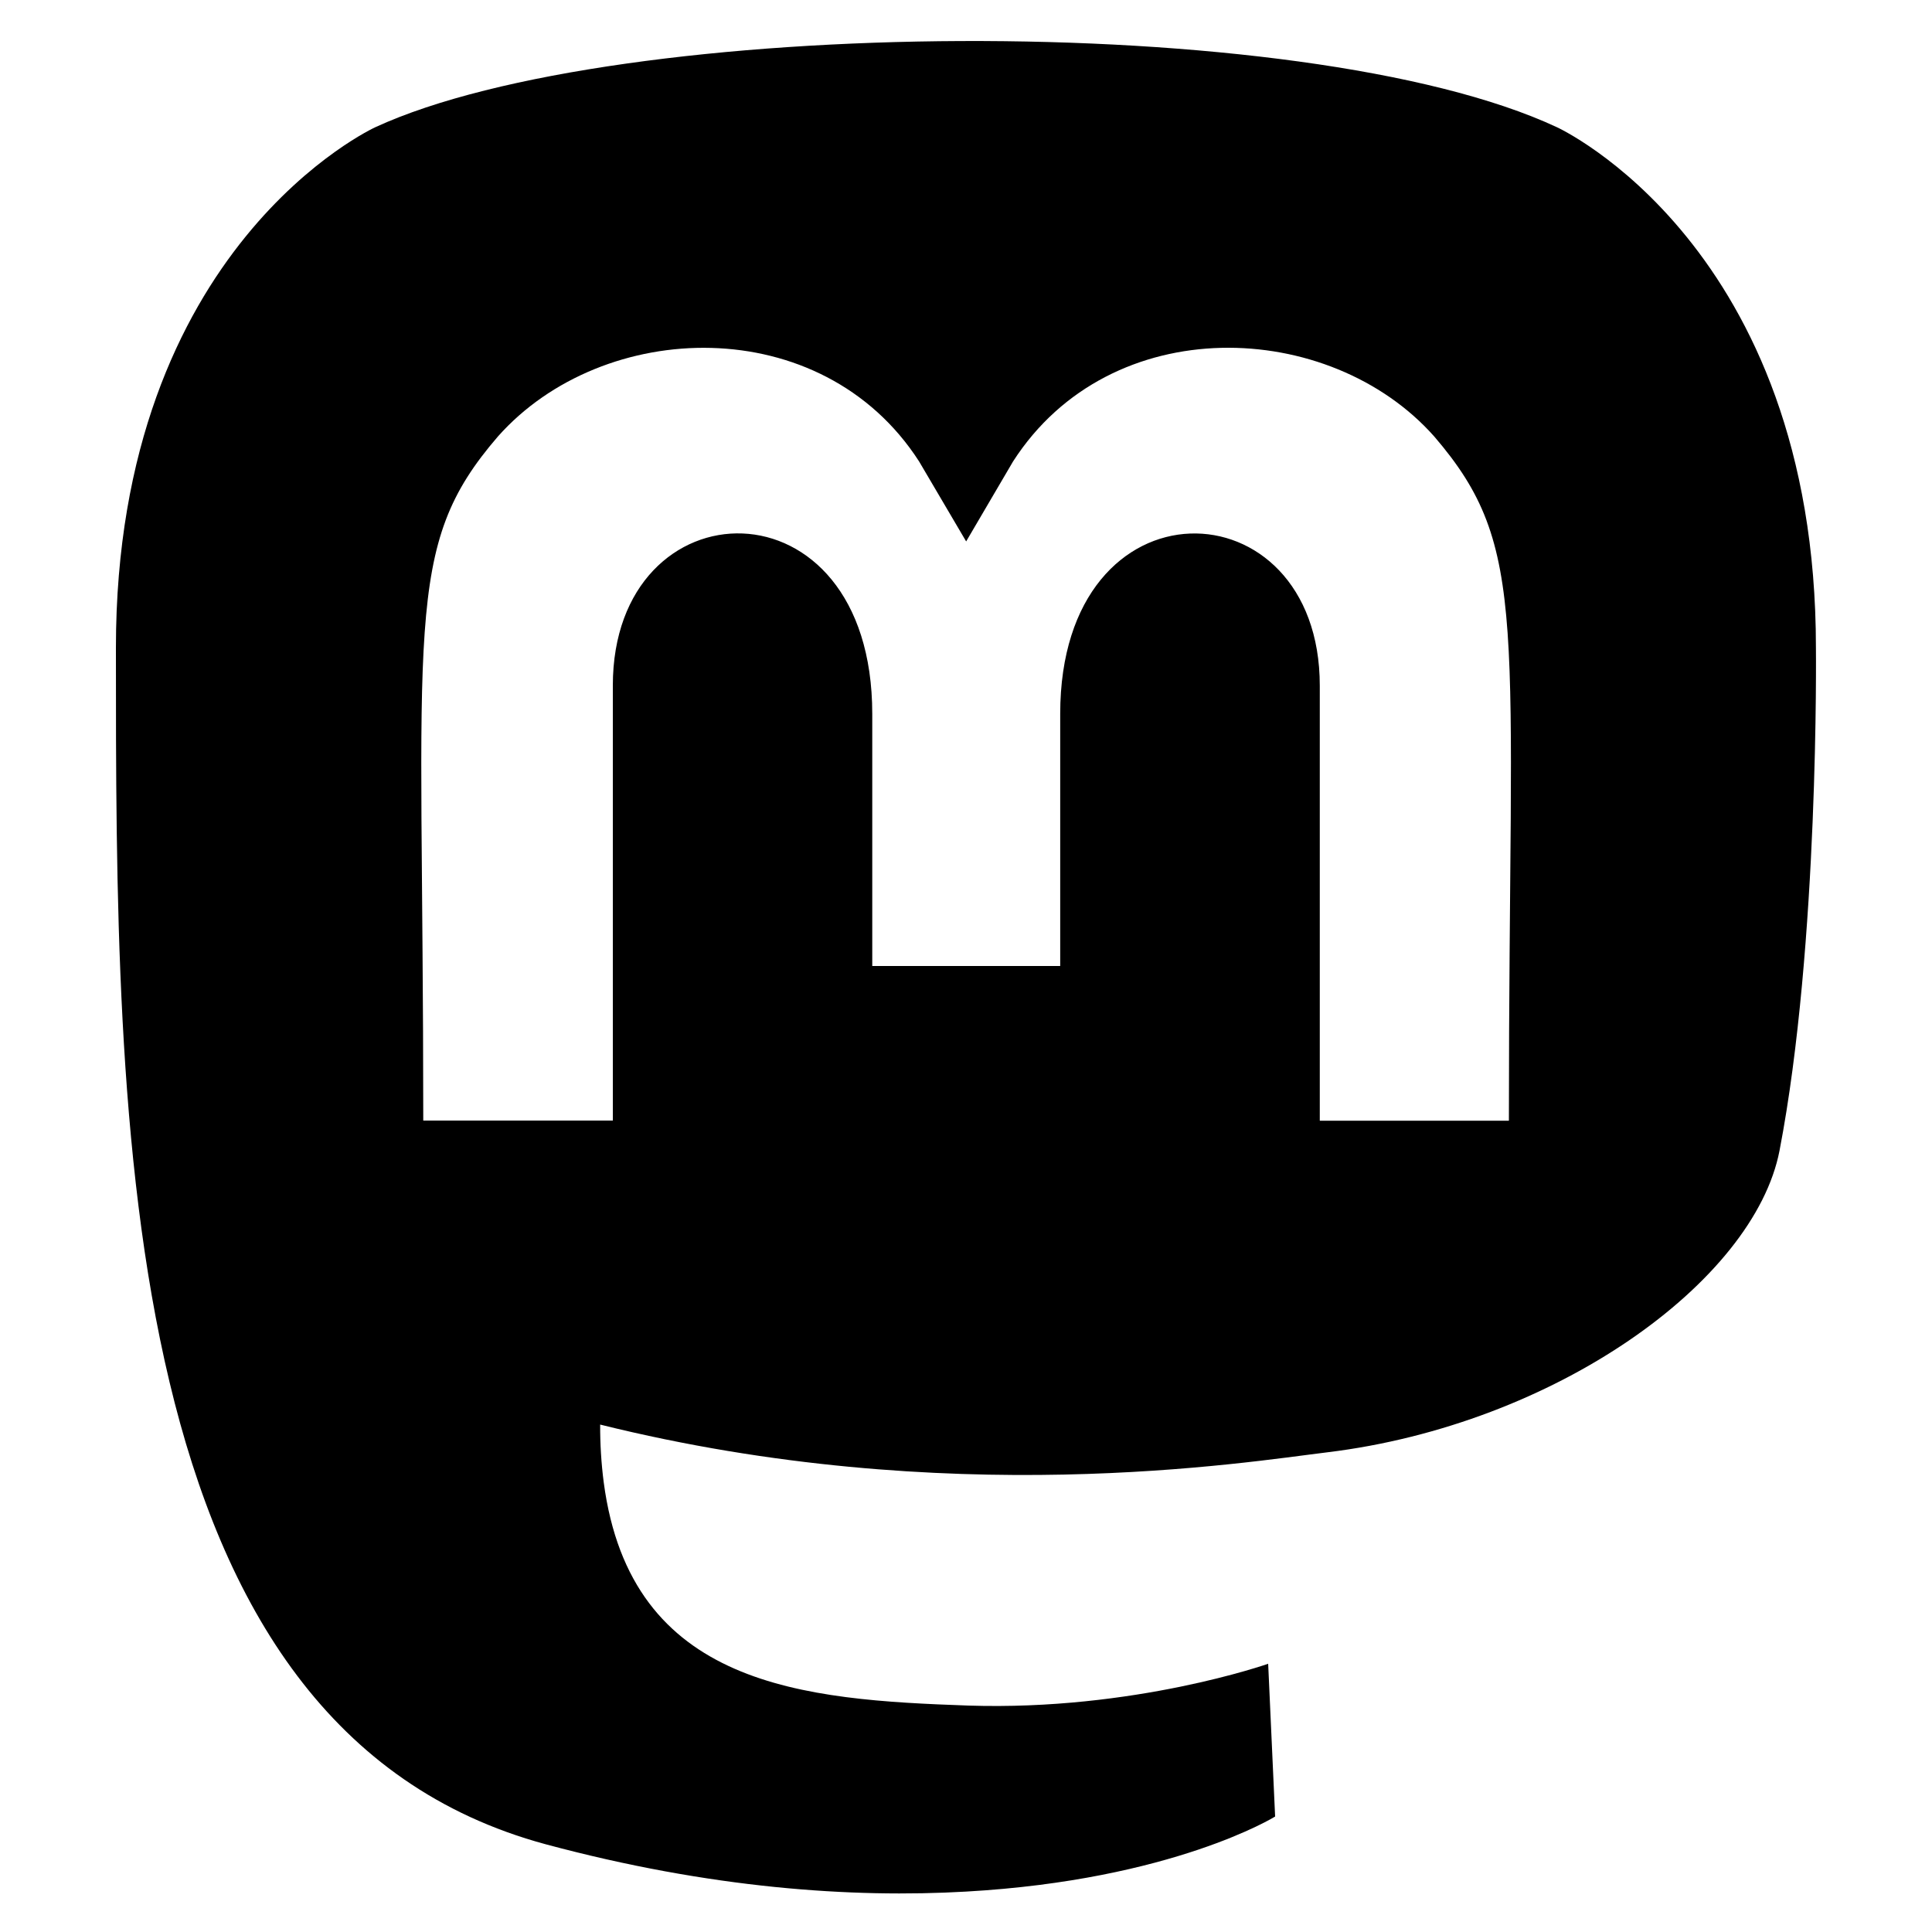
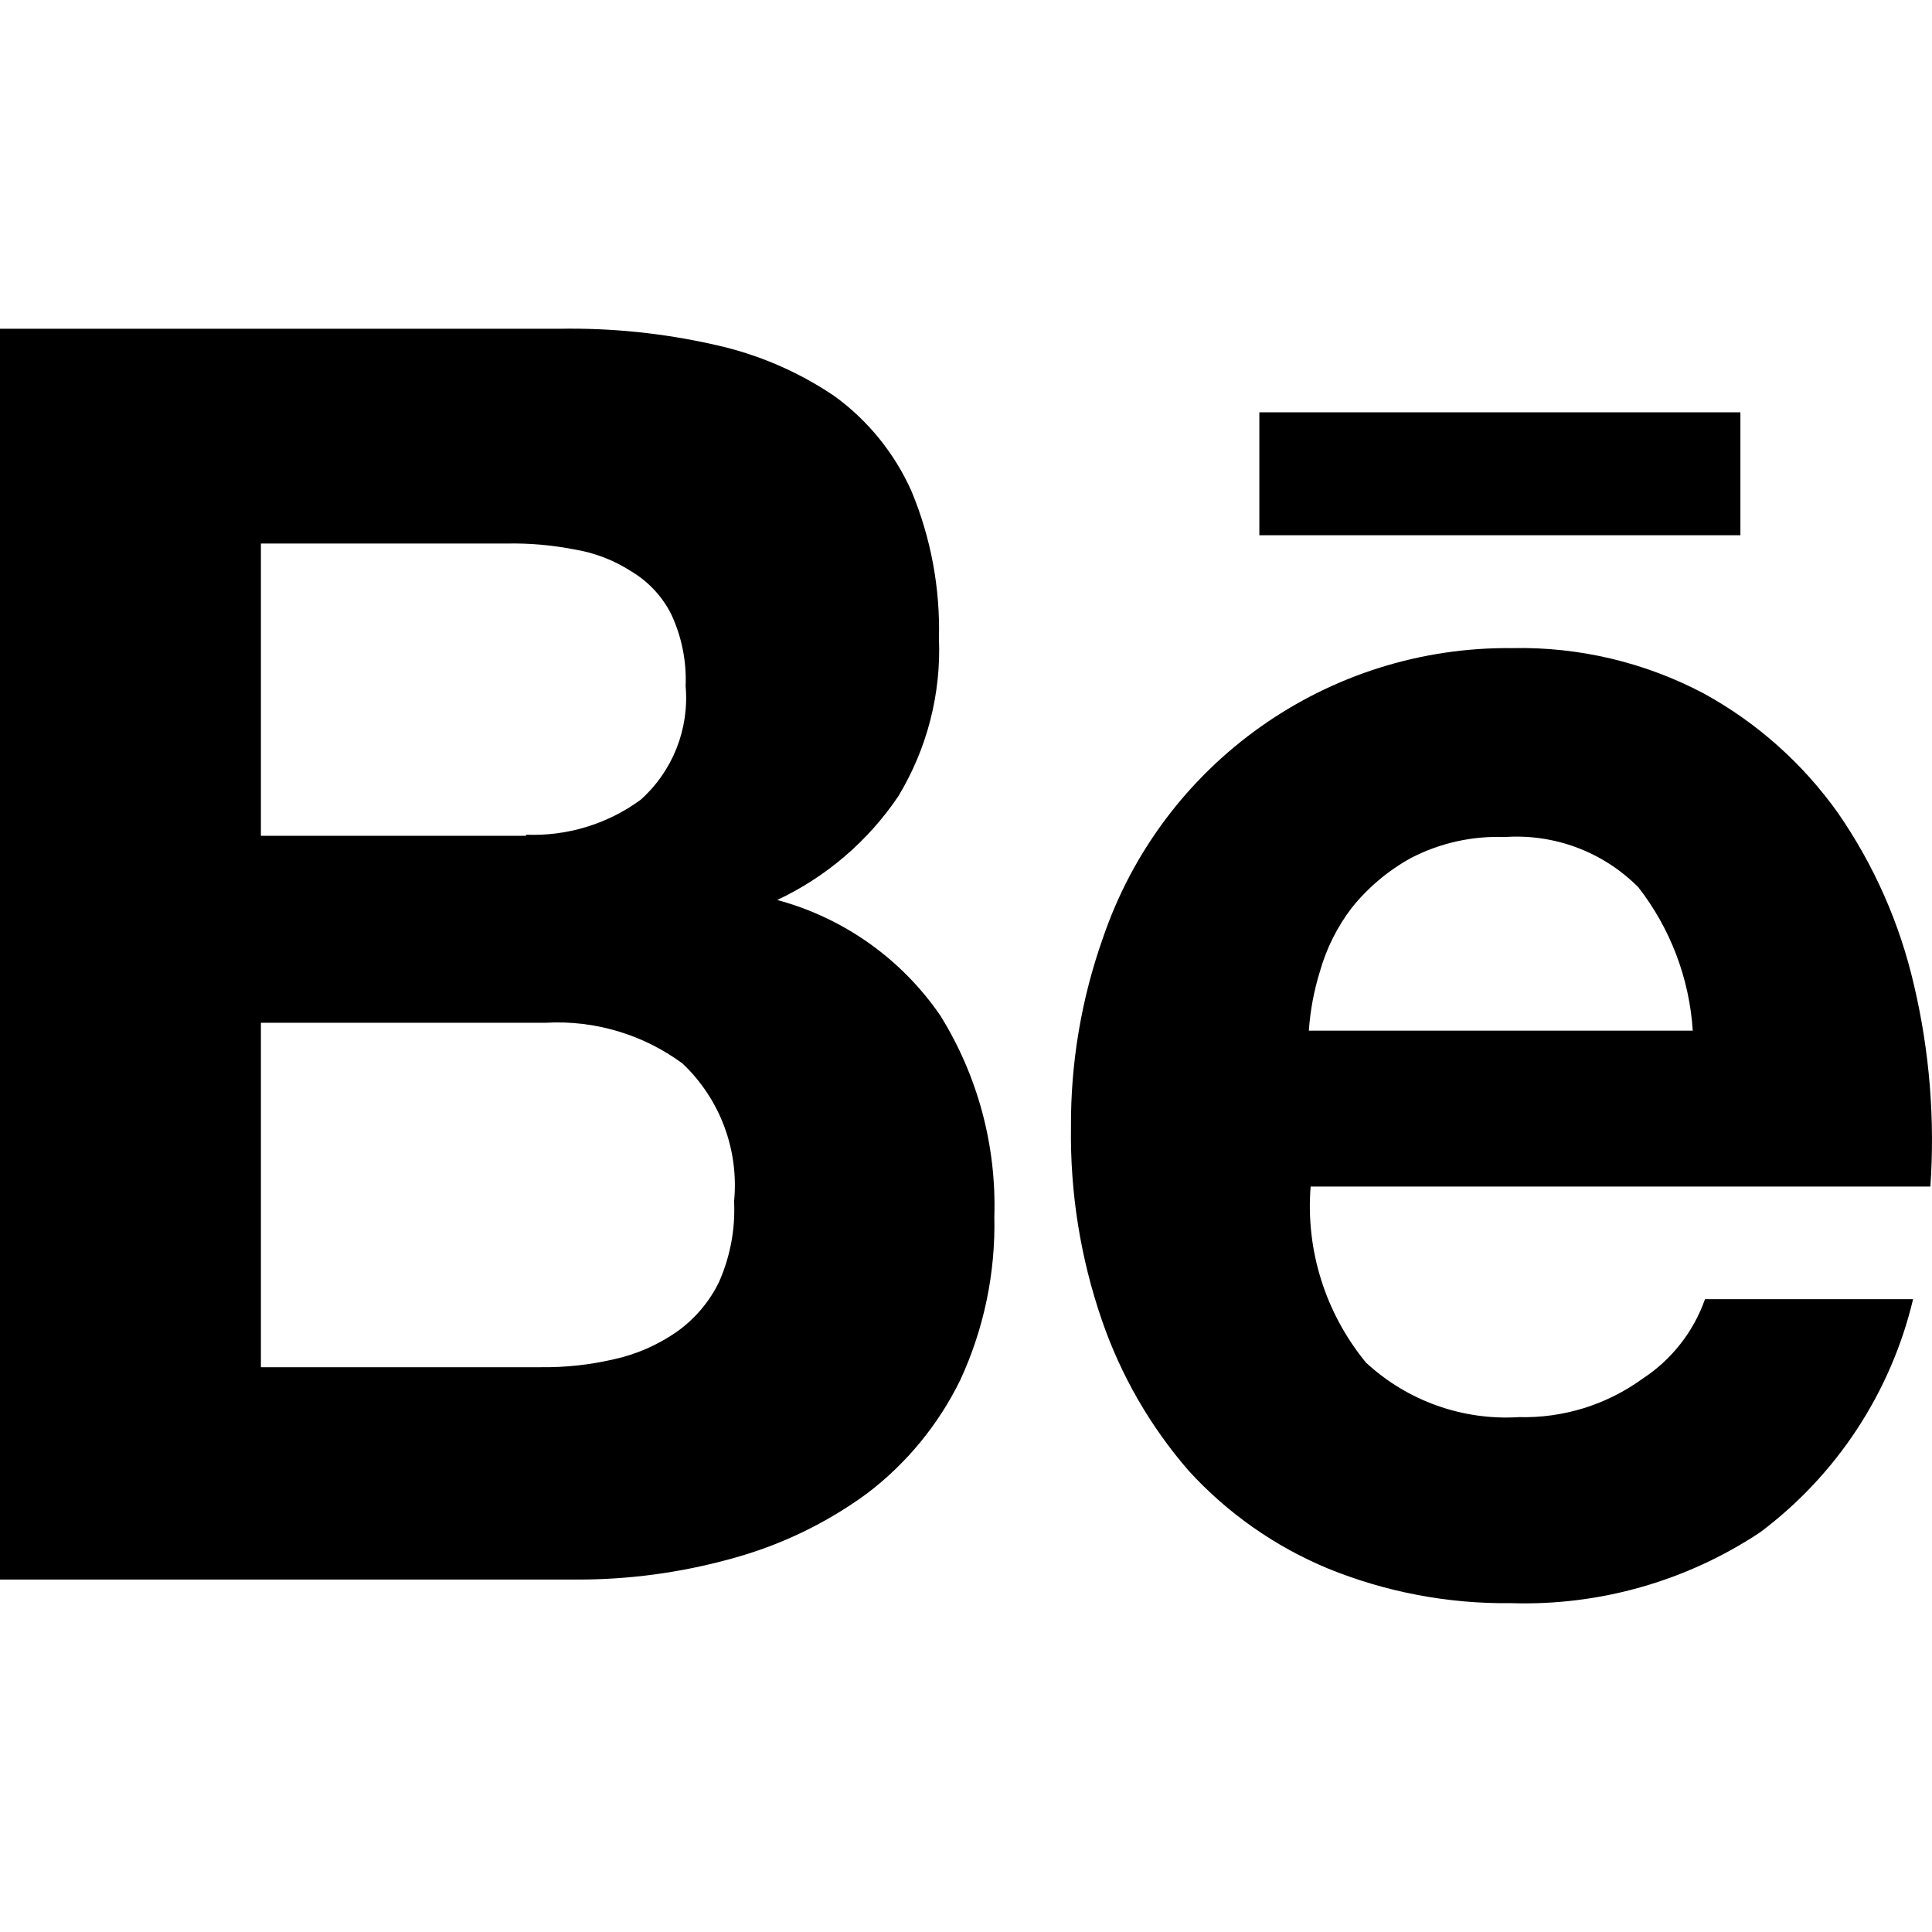
- <svg xmlns="http://www.w3.org/2000/svg" viewBox="3.5 3.5 25 25">
-   <path d="M 15.938 4.031 C 12.917 4.043 9.918 4.427 8.357 5.146 C 8.357 5.146 5 6.675 5 11.881 C 5 18.078 4.995 25.86 10.562 27.365 C 12.694 27.938 14.528 28.062 16.002 27.977 C 18.677 27.826 20 27.006 20 27.006 L 19.91 25.029 C 19.91 25.029 18.176 25.64 16.029 25.57 C 13.902 25.495 11.662 25.336 11.312 22.68 C 11.28 22.433 11.265 22.183 11.266 21.934 C 15.773 23.053 19.616 22.421 20.674 22.293 C 23.628 21.934 26.199 20.082 26.527 18.389 C 27.041 15.721 26.998 11.881 26.998 11.881 C 26.998 6.675 23.646 5.146 23.646 5.146 C 22.001 4.378 18.958 4.019 15.938 4.031 z M 12.705 8.002 C 13.74 8.03 14.763 8.493 15.393 9.471 L 16.002 10.506 L 16.609 9.471 C 17.874 7.504 20.71 7.626 22.059 9.148 C 23.303 10.596 23.025 11.531 23.025 18 L 23.025 18.002 L 20.578 18.002 L 20.578 12.373 C 20.578 9.738 17.219 9.636 17.219 12.738 L 17.219 16 L 14.787 16 L 14.787 12.738 C 14.787 9.636 11.43 9.736 11.43 12.371 L 11.43 18 L 8.977 18 C 8.977 11.526 8.704 10.585 9.943 9.148 C 10.623 8.382 11.67 7.974 12.705 8.002 z" />
+ <svg xmlns="http://www.w3.org/2000/svg" viewBox="0 0 24 24">
+   <path d="M16.969 16.927a2.561 2.561 0 0 0 1.901.677 2.501 2.501 0 0 0 1.531-.475c.362-.235.636-.584.779-.99h2.585a5.091 5.091 0 0 1-1.9 2.896 5.292 5.292 0 0 1-3.091.88 5.839 5.839 0 0 1-2.284-.433 4.871 4.871 0 0 1-1.723-1.211 5.657 5.657 0 0 1-1.08-1.874 7.057 7.057 0 0 1-.383-2.393c-.005-.8.129-1.595.396-2.349a5.313 5.313 0 0 1 5.088-3.604 4.87 4.87 0 0 1 2.376.563c.661.362 1.231.87 1.668 1.485a6.2 6.2 0 0 1 .943 2.133c.194.821.263 1.666.205 2.508h-7.699c-.063.79.184 1.574.688 2.187ZM6.947 4.084a8.065 8.065 0 0 1 1.928.198 4.29 4.29 0 0 1 1.49.638c.418.303.748.711.958 1.182.241.579.357 1.203.341 1.83a3.506 3.506 0 0 1-.506 1.961 3.726 3.726 0 0 1-1.503 1.287 3.588 3.588 0 0 1 2.027 1.437c.464.747.697 1.615.67 2.494a4.593 4.593 0 0 1-.423 2.032 3.945 3.945 0 0 1-1.163 1.413 5.114 5.114 0 0 1-1.683.807 7.135 7.135 0 0 1-1.928.259H0V4.084h6.947Zm-.235 12.9c.308.004.616-.029.916-.099a2.18 2.18 0 0 0 .766-.332c.228-.158.411-.371.534-.619.142-.317.208-.663.191-1.009a2.08 2.08 0 0 0-.642-1.715 2.618 2.618 0 0 0-1.696-.505h-3.54v4.279h3.471Zm13.635-5.967a2.13 2.13 0 0 0-1.654-.619 2.336 2.336 0 0 0-1.163.259 2.474 2.474 0 0 0-.738.62 2.359 2.359 0 0 0-.396.792c-.074.239-.12.485-.137.734h4.769a3.239 3.239 0 0 0-.679-1.785l-.002-.001Zm-13.813-.648a2.254 2.254 0 0 0 1.423-.433c.399-.355.607-.88.56-1.413a1.916 1.916 0 0 0-.178-.891 1.298 1.298 0 0 0-.495-.533 1.851 1.851 0 0 0-.711-.274 3.966 3.966 0 0 0-.835-.073H3.241v3.631h3.293v-.014ZM21.62 5.122h-5.976v1.527h5.976V5.122Z" />
</svg>
